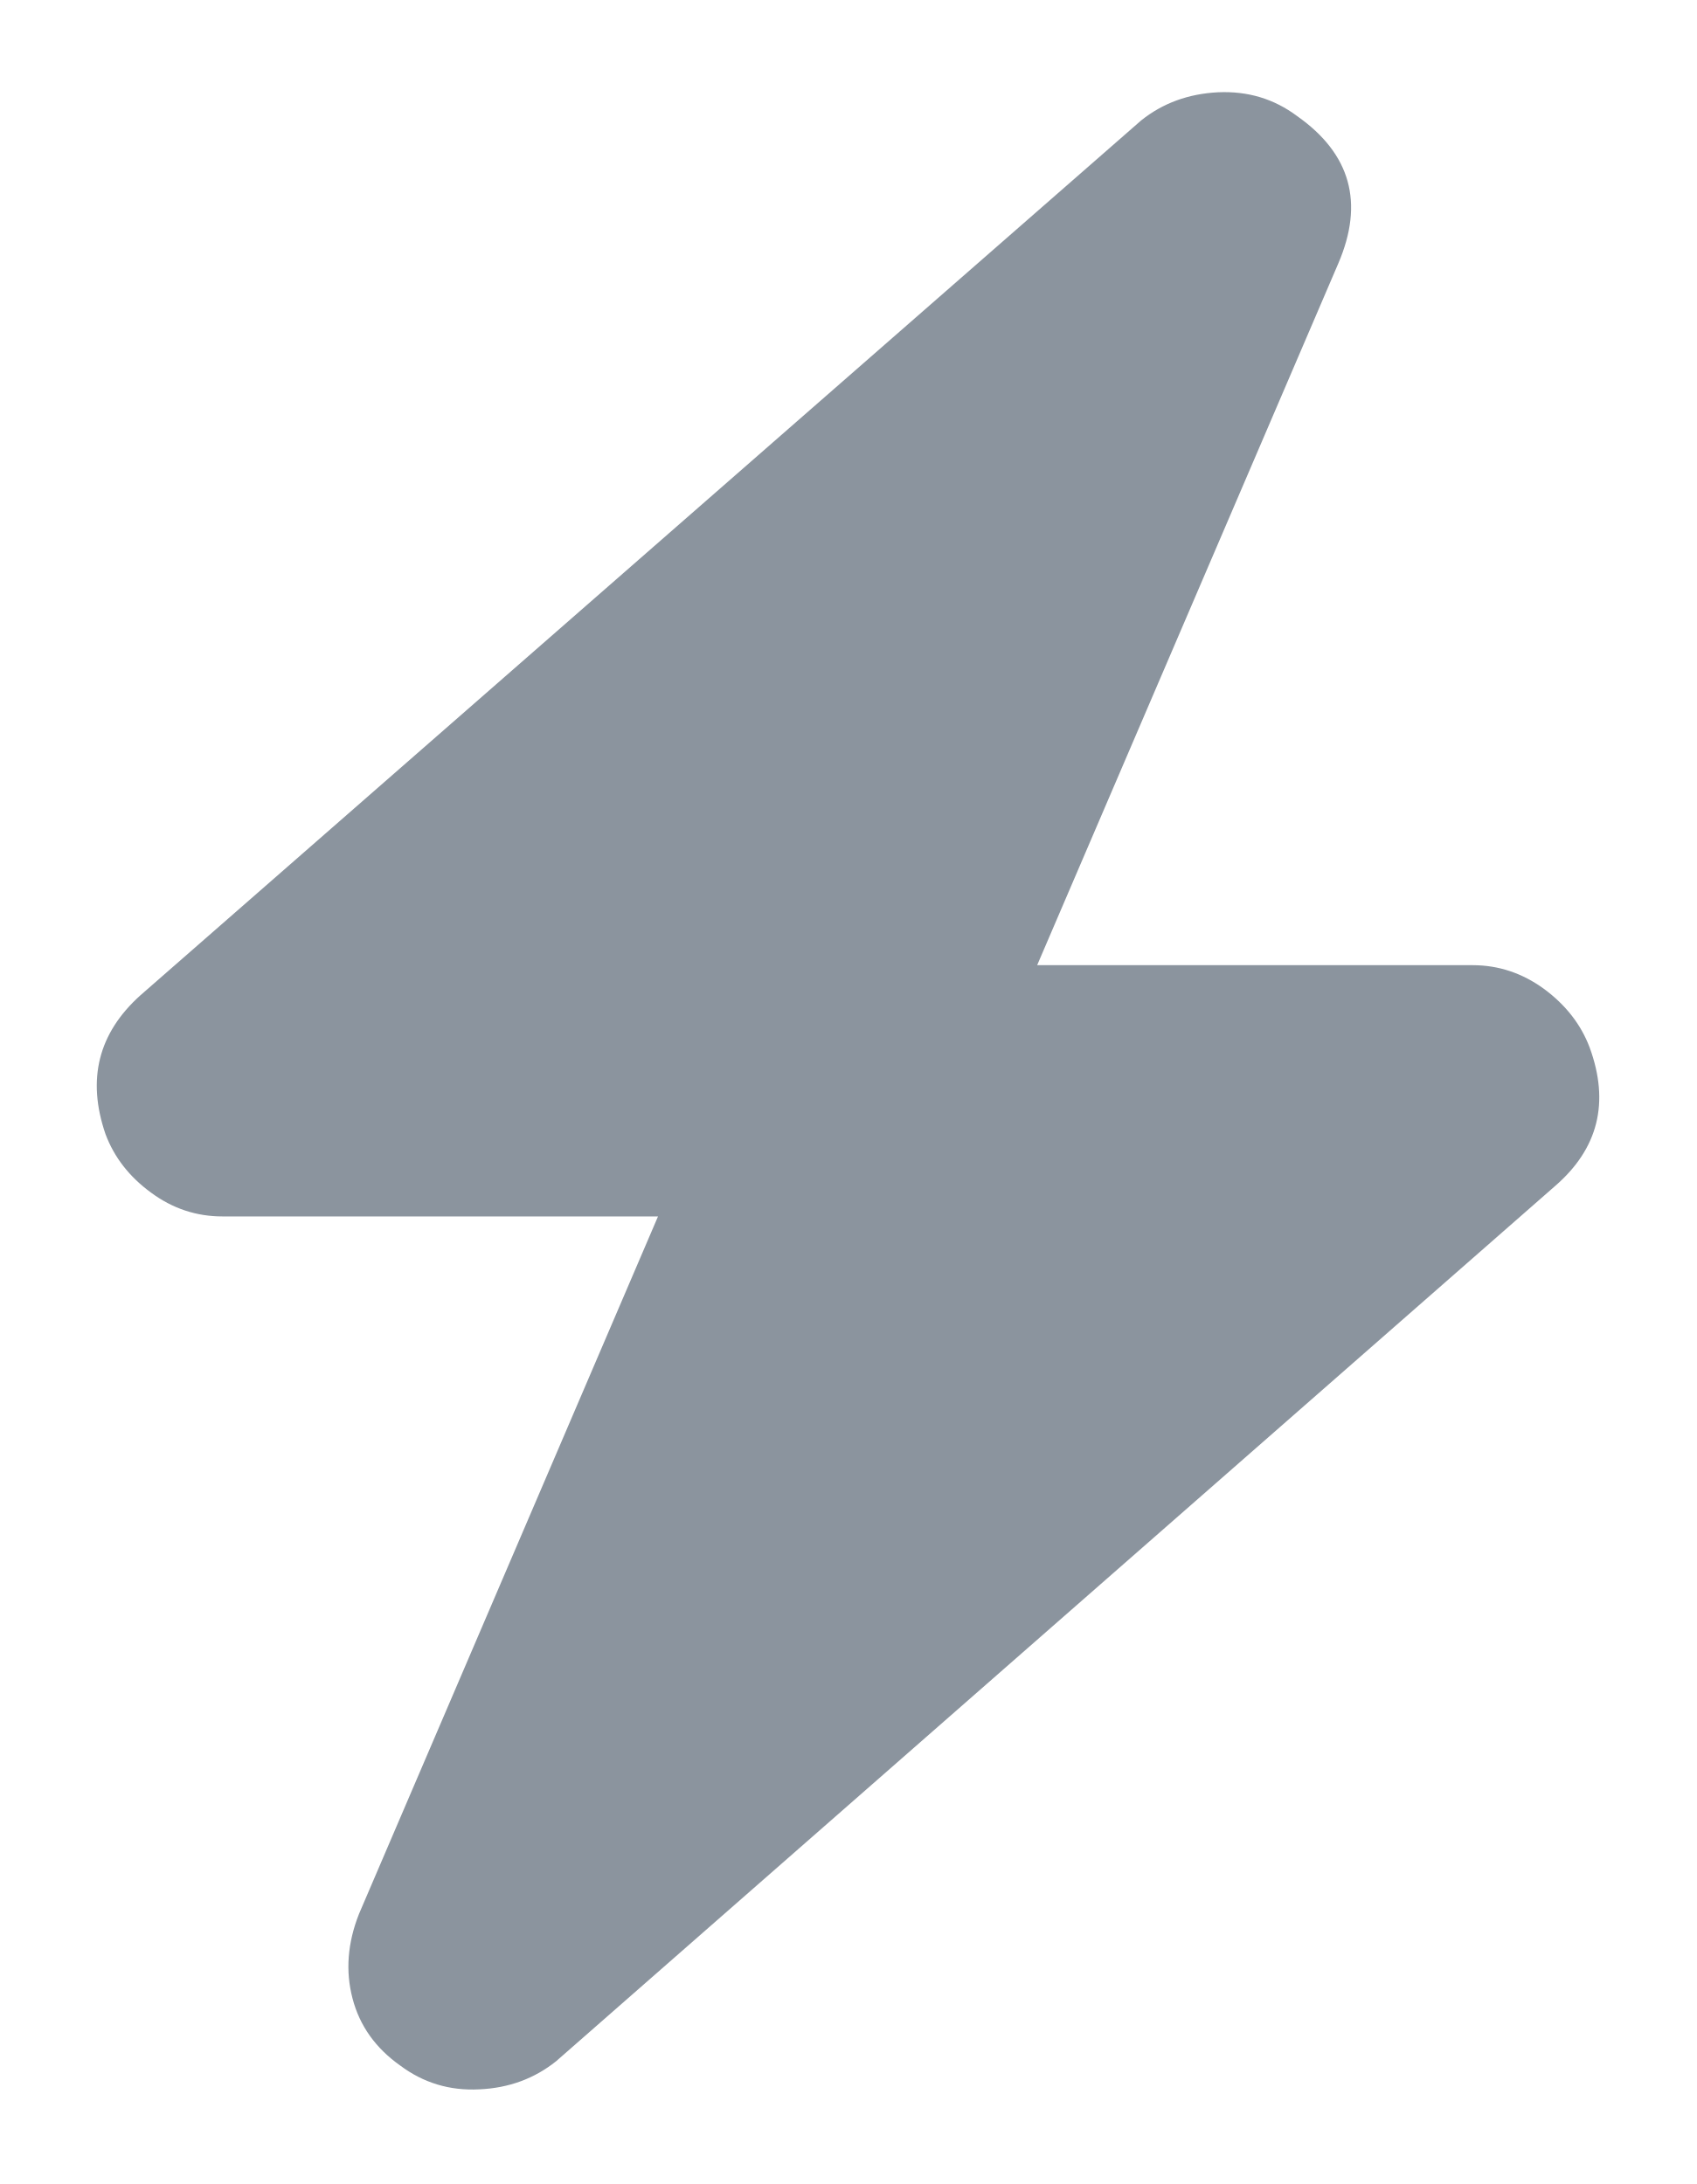
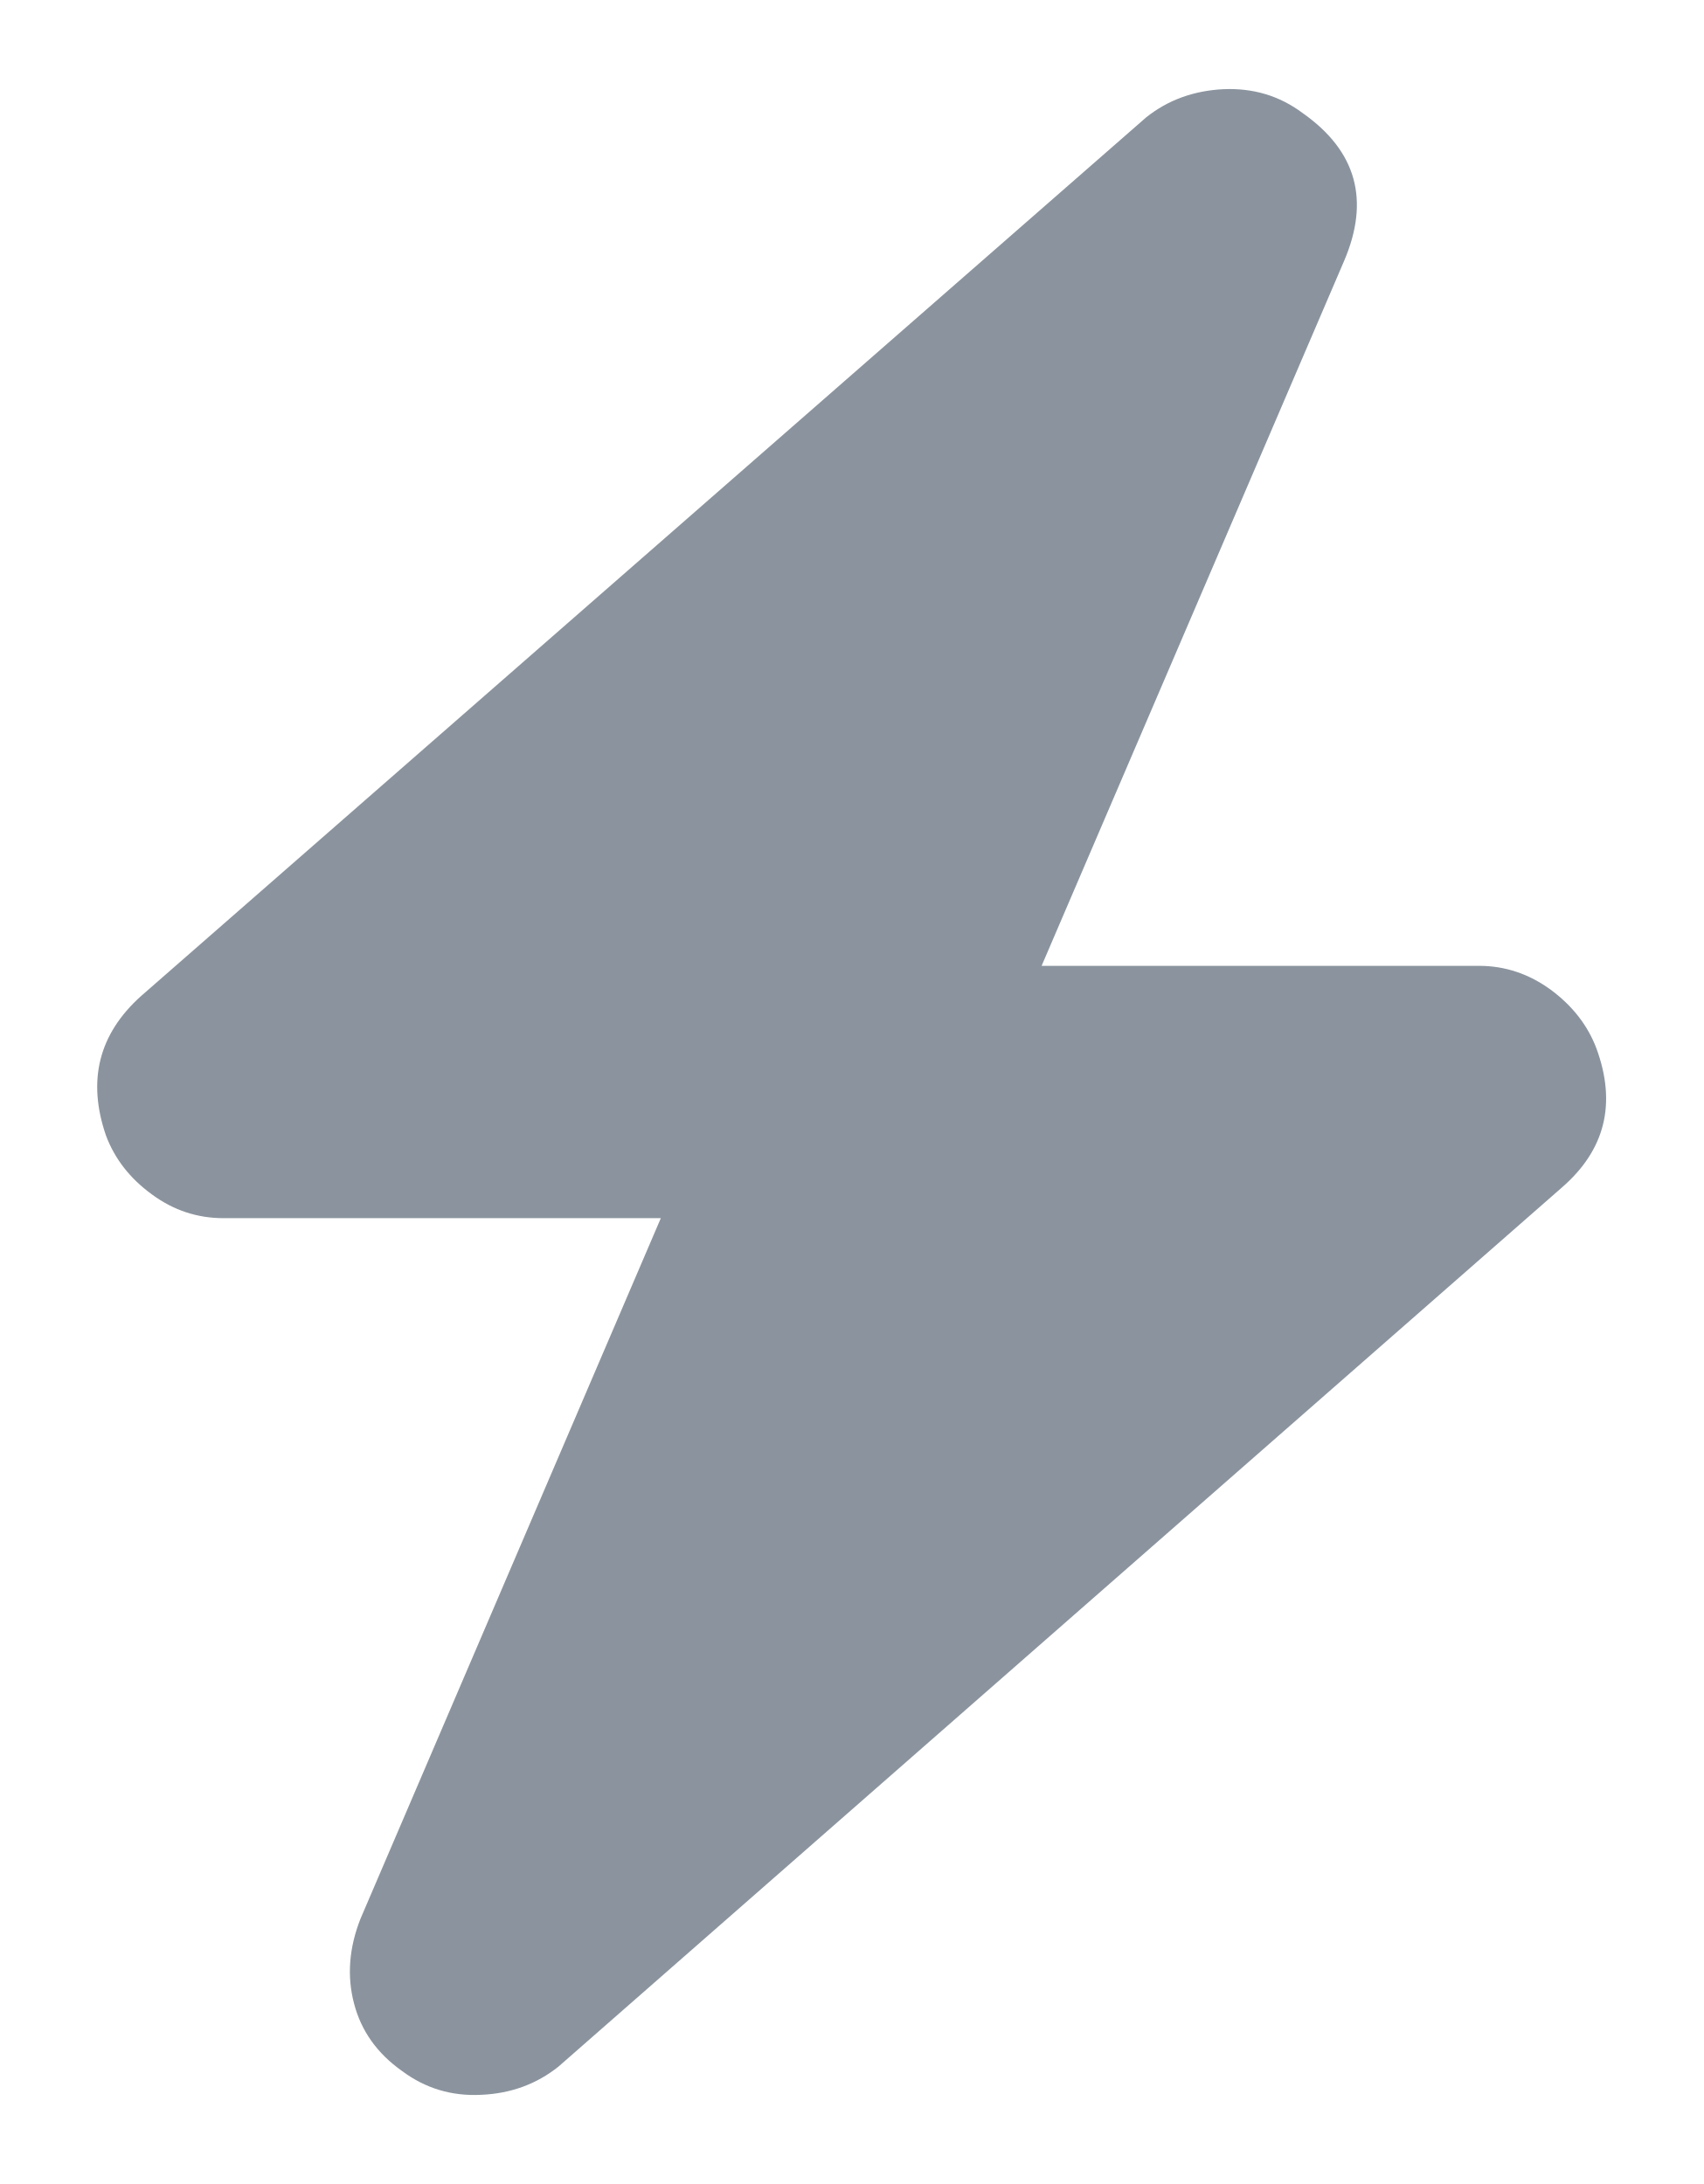
- <svg xmlns="http://www.w3.org/2000/svg" viewBox="-4.37 15.64 78.3 100.83" height="20" role="img" aria-label="bolt">
+ <svg xmlns="http://www.w3.org/2000/svg" viewBox="-4.37 15.8 78.3 100.4" height="20" role="img" aria-label="bolt">
  <path fill="#8b949e" fill-rule="evenodd" d="M57.4 27.8L43.5 60.2L63.6 60.2C64.8 60.2 65.9 60.57 66.9 61.3C67.9 62.04 68.6 62.94 69 64C69.93 66.54 69.4 68.67 67.4 70.4L21.3 110.8C20.3 111.6 19.12 112.04 17.75 112.1C16.38 112.17 15.17 111.8 14.1 111C12.97 110.2 12.23 109.17 11.9 107.9C11.57 106.64 11.67 105.34 12.2 104L26 71.8L5.9 71.8C4.7 71.8 3.6 71.44 2.6 70.7C1.6 69.97 0.9 69.07 0.5 68C-0.37 65.47 0.17 63.34 2.1 61.6L48.3 21.2C49.3 20.4 50.48 19.97 51.85 19.9C53.22 19.84 54.43 20.2 55.5 21C57.97 22.74 58.6 25 57.4 27.8Z" />
</svg>
